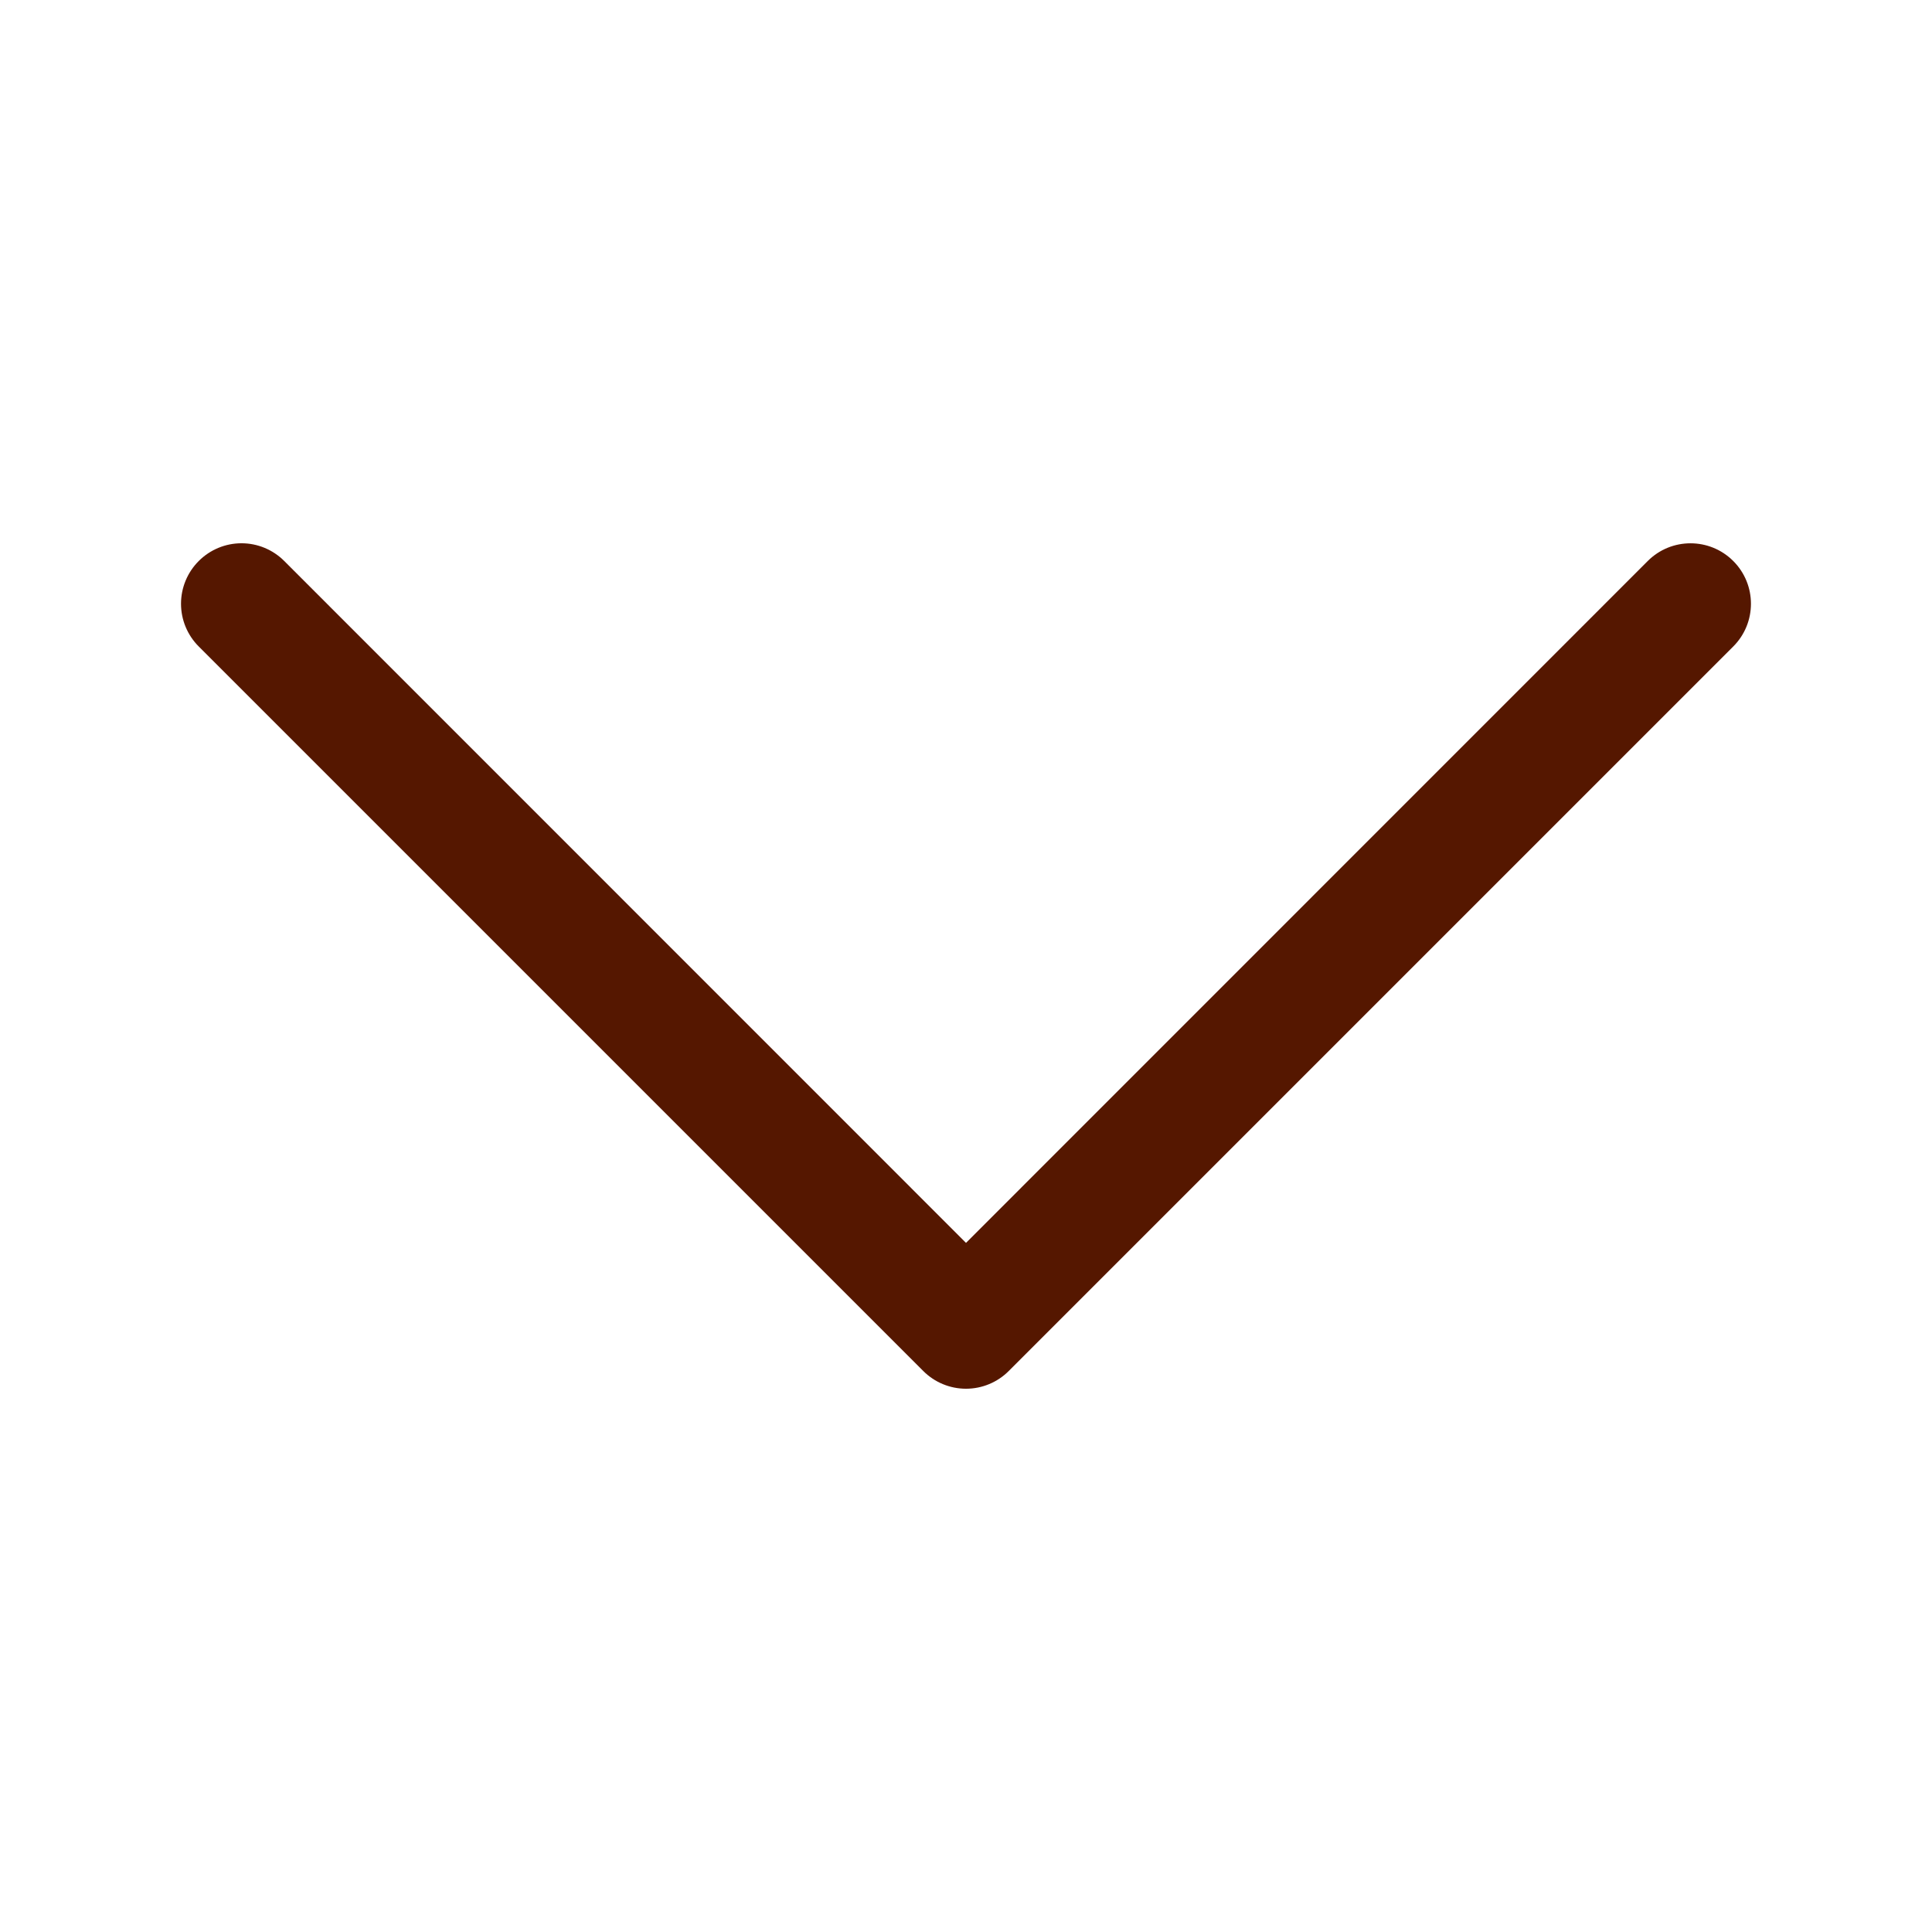
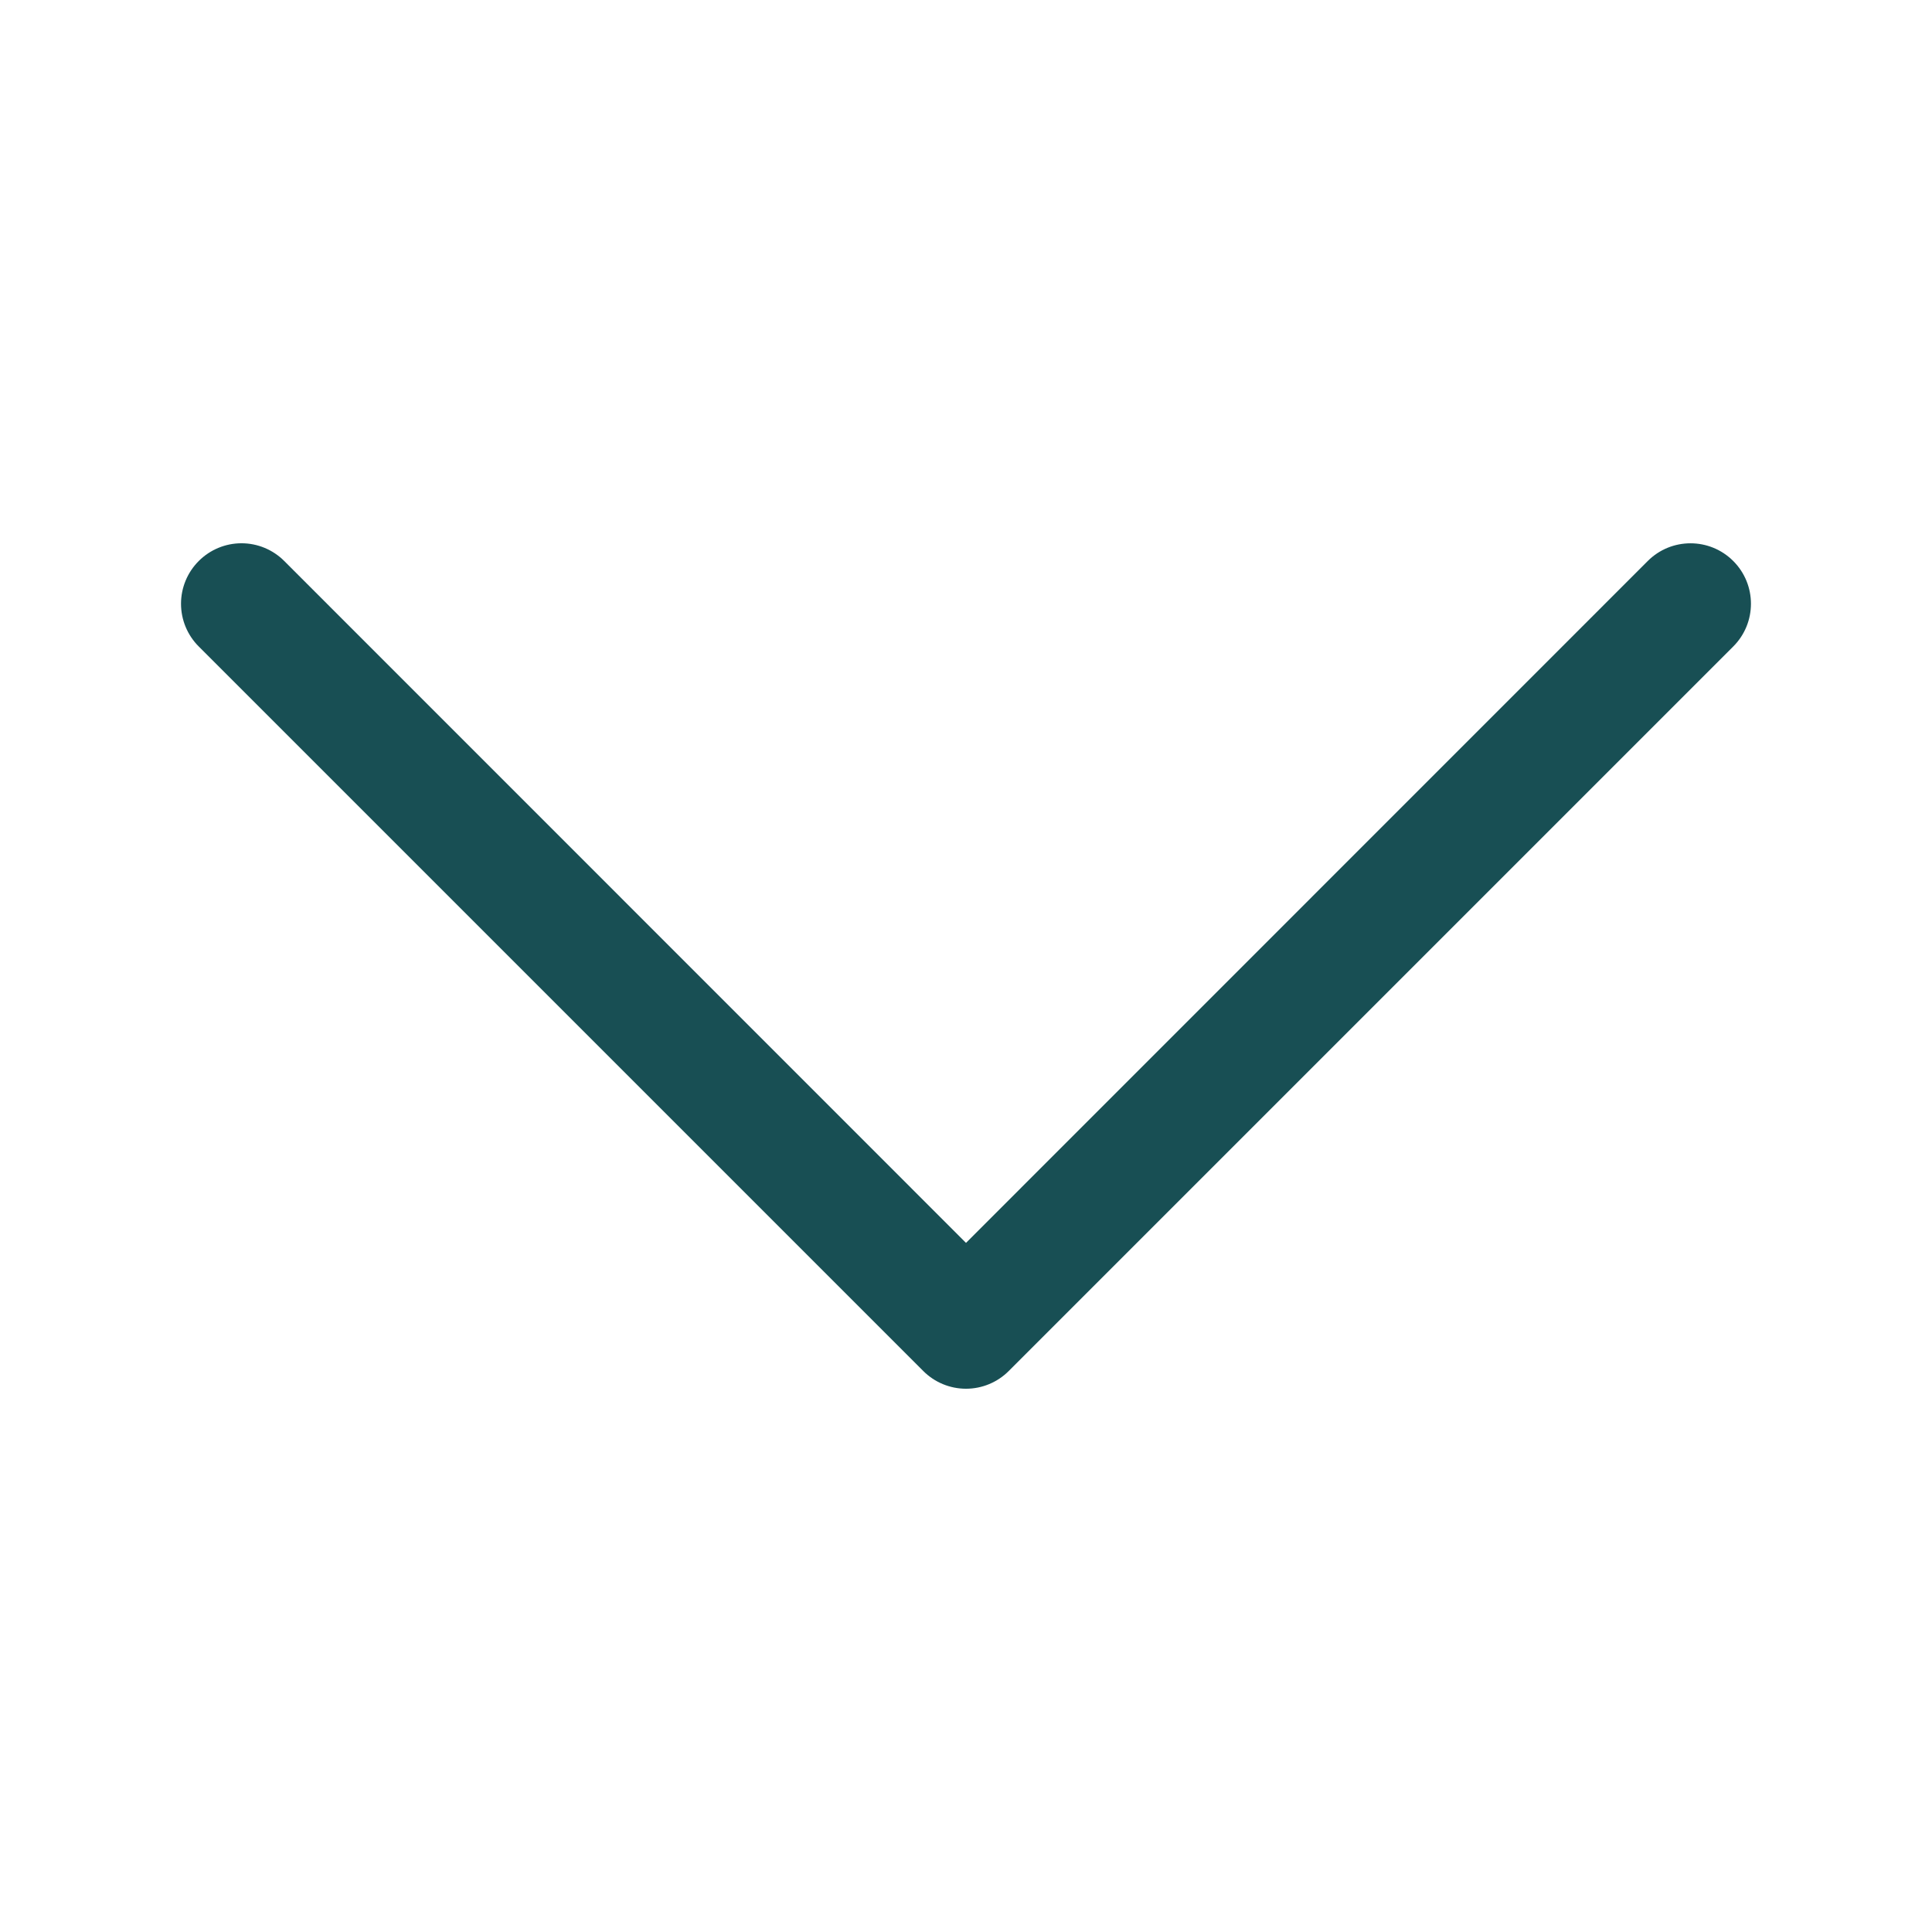
- <svg xmlns="http://www.w3.org/2000/svg" viewBox="0 0 16 16" fill="#551700">
+ <svg xmlns="http://www.w3.org/2000/svg" viewBox="0 0 16 16" fill="#184f54">
  <path fill-rule="evenodd" d="M1.646 4.646a.5.5 0 0 1 .708 0L8 10.293l5.646-5.647a.5.5 0 0 1 .708.708l-6 6a.5.5 0 0 1-.708 0l-6-6a.5.5 0 0 1 0-.708z" />
</svg>
